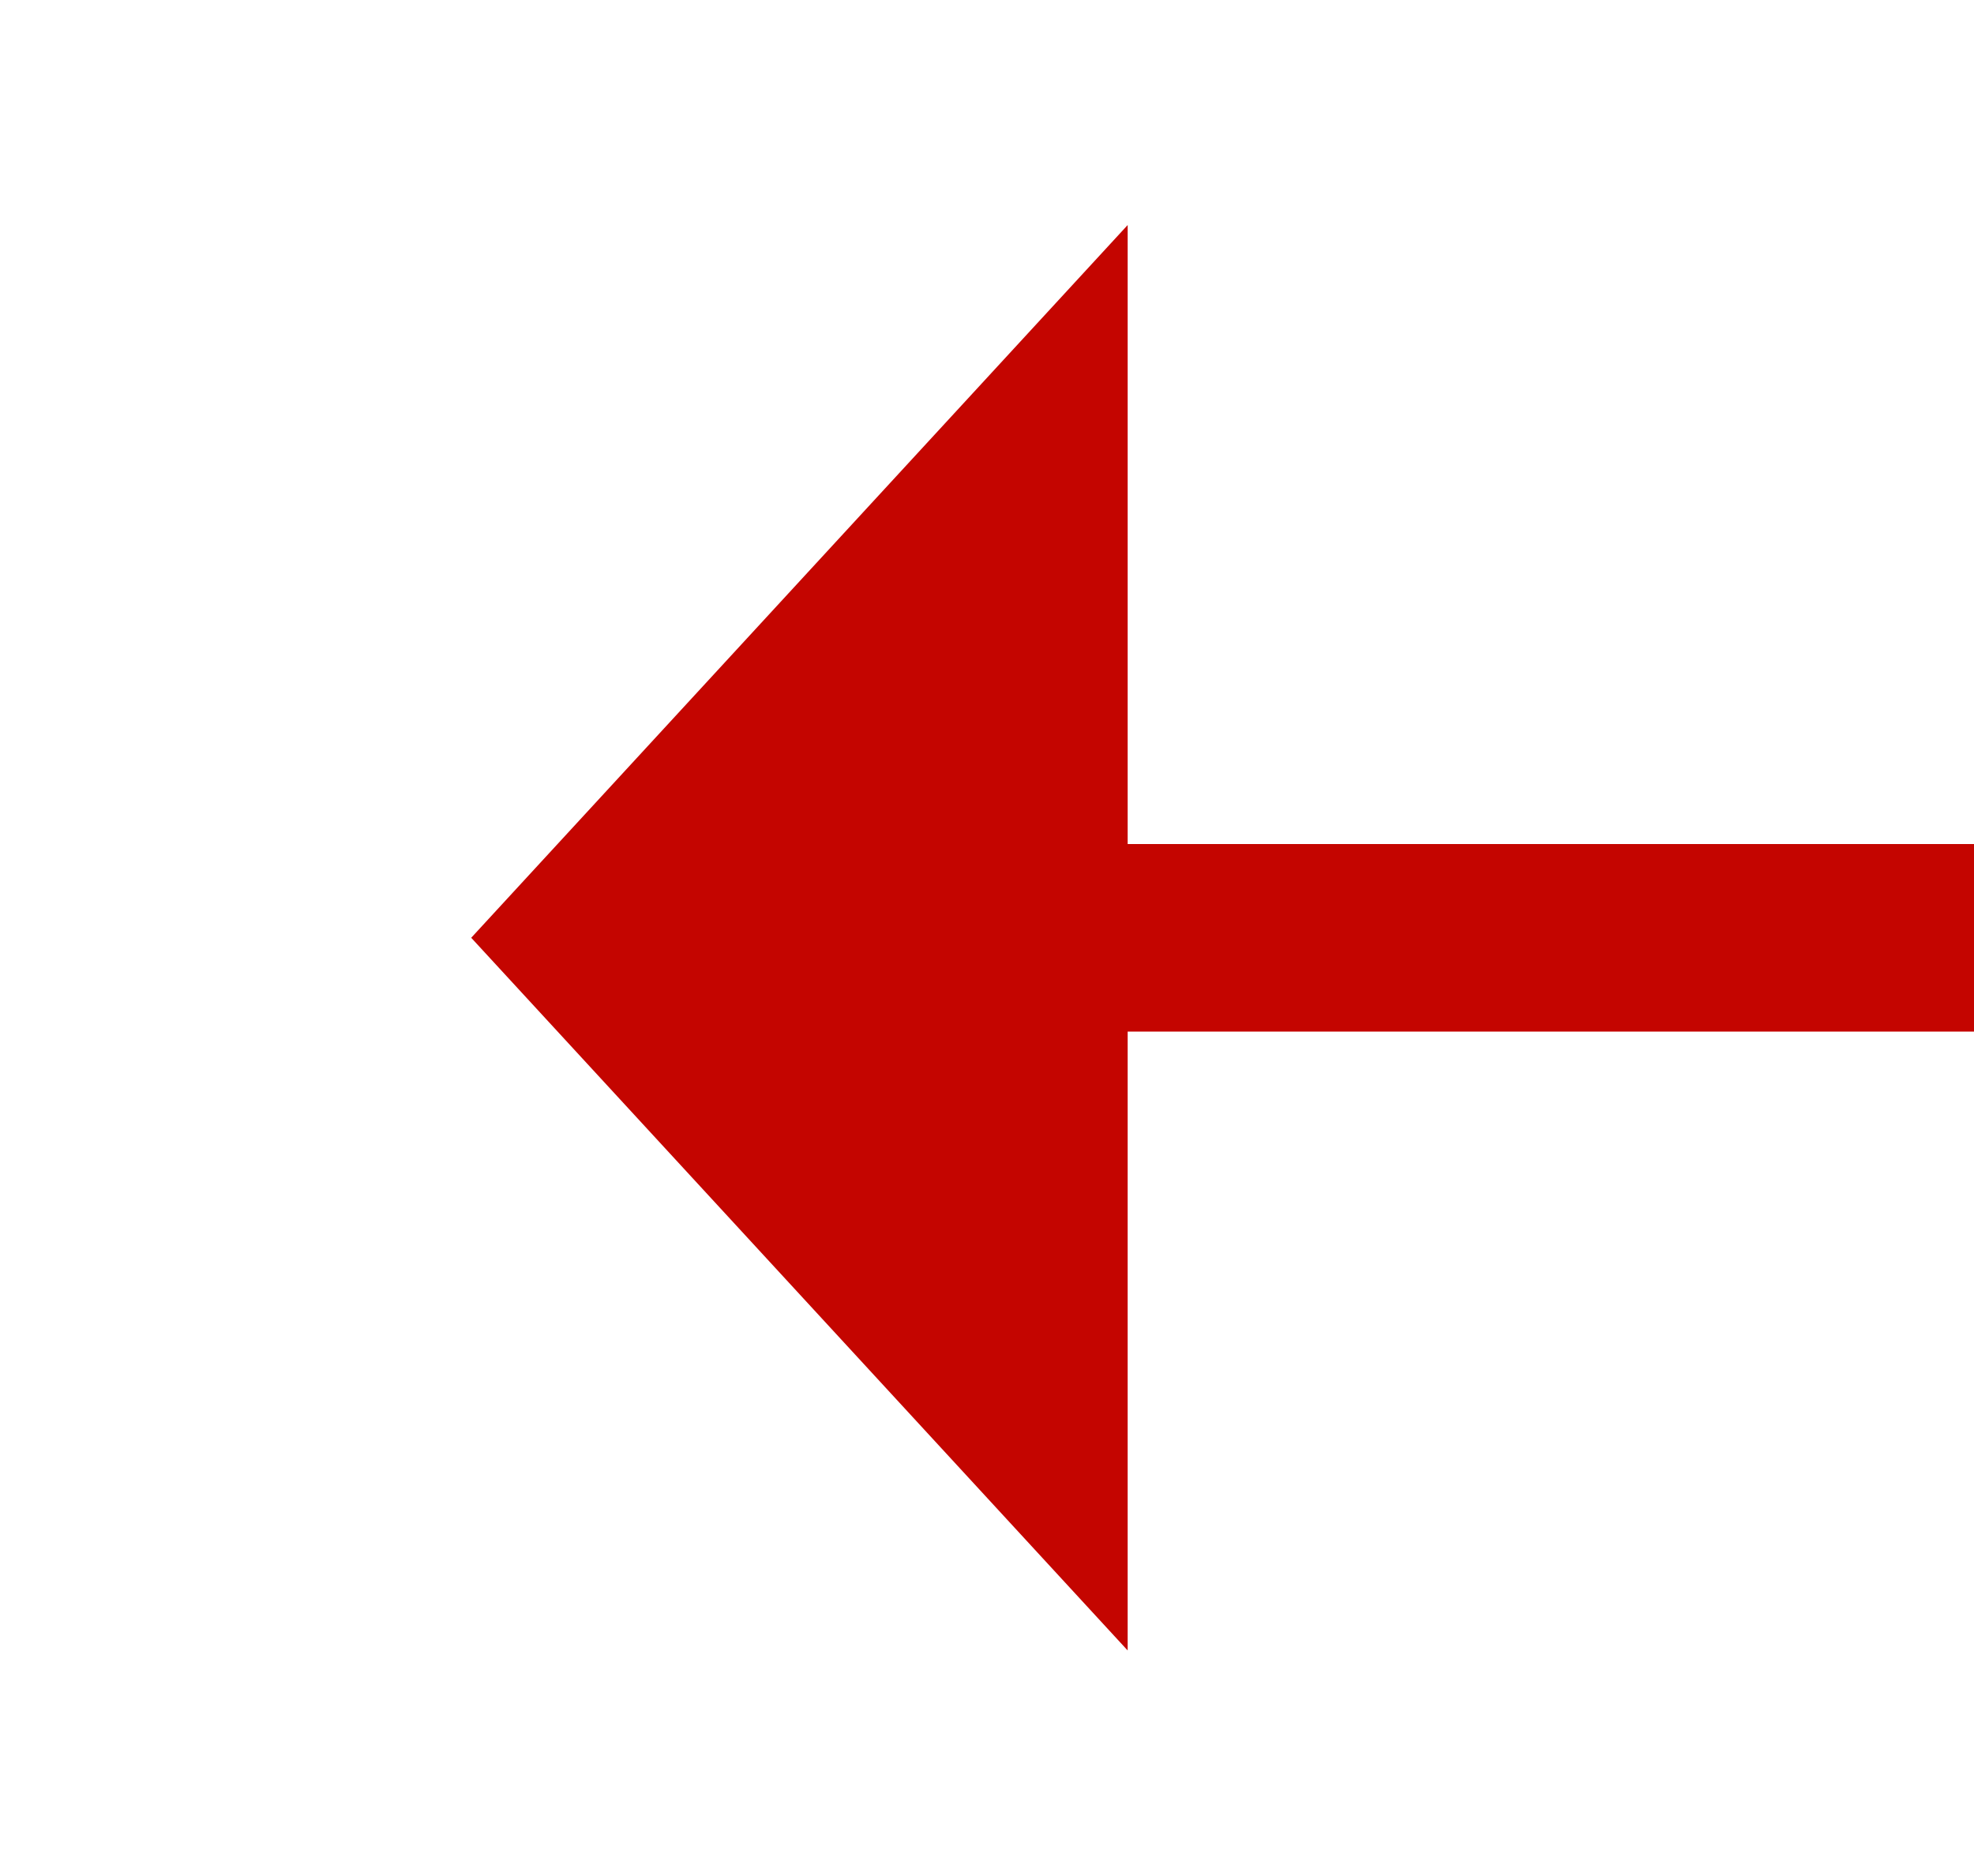
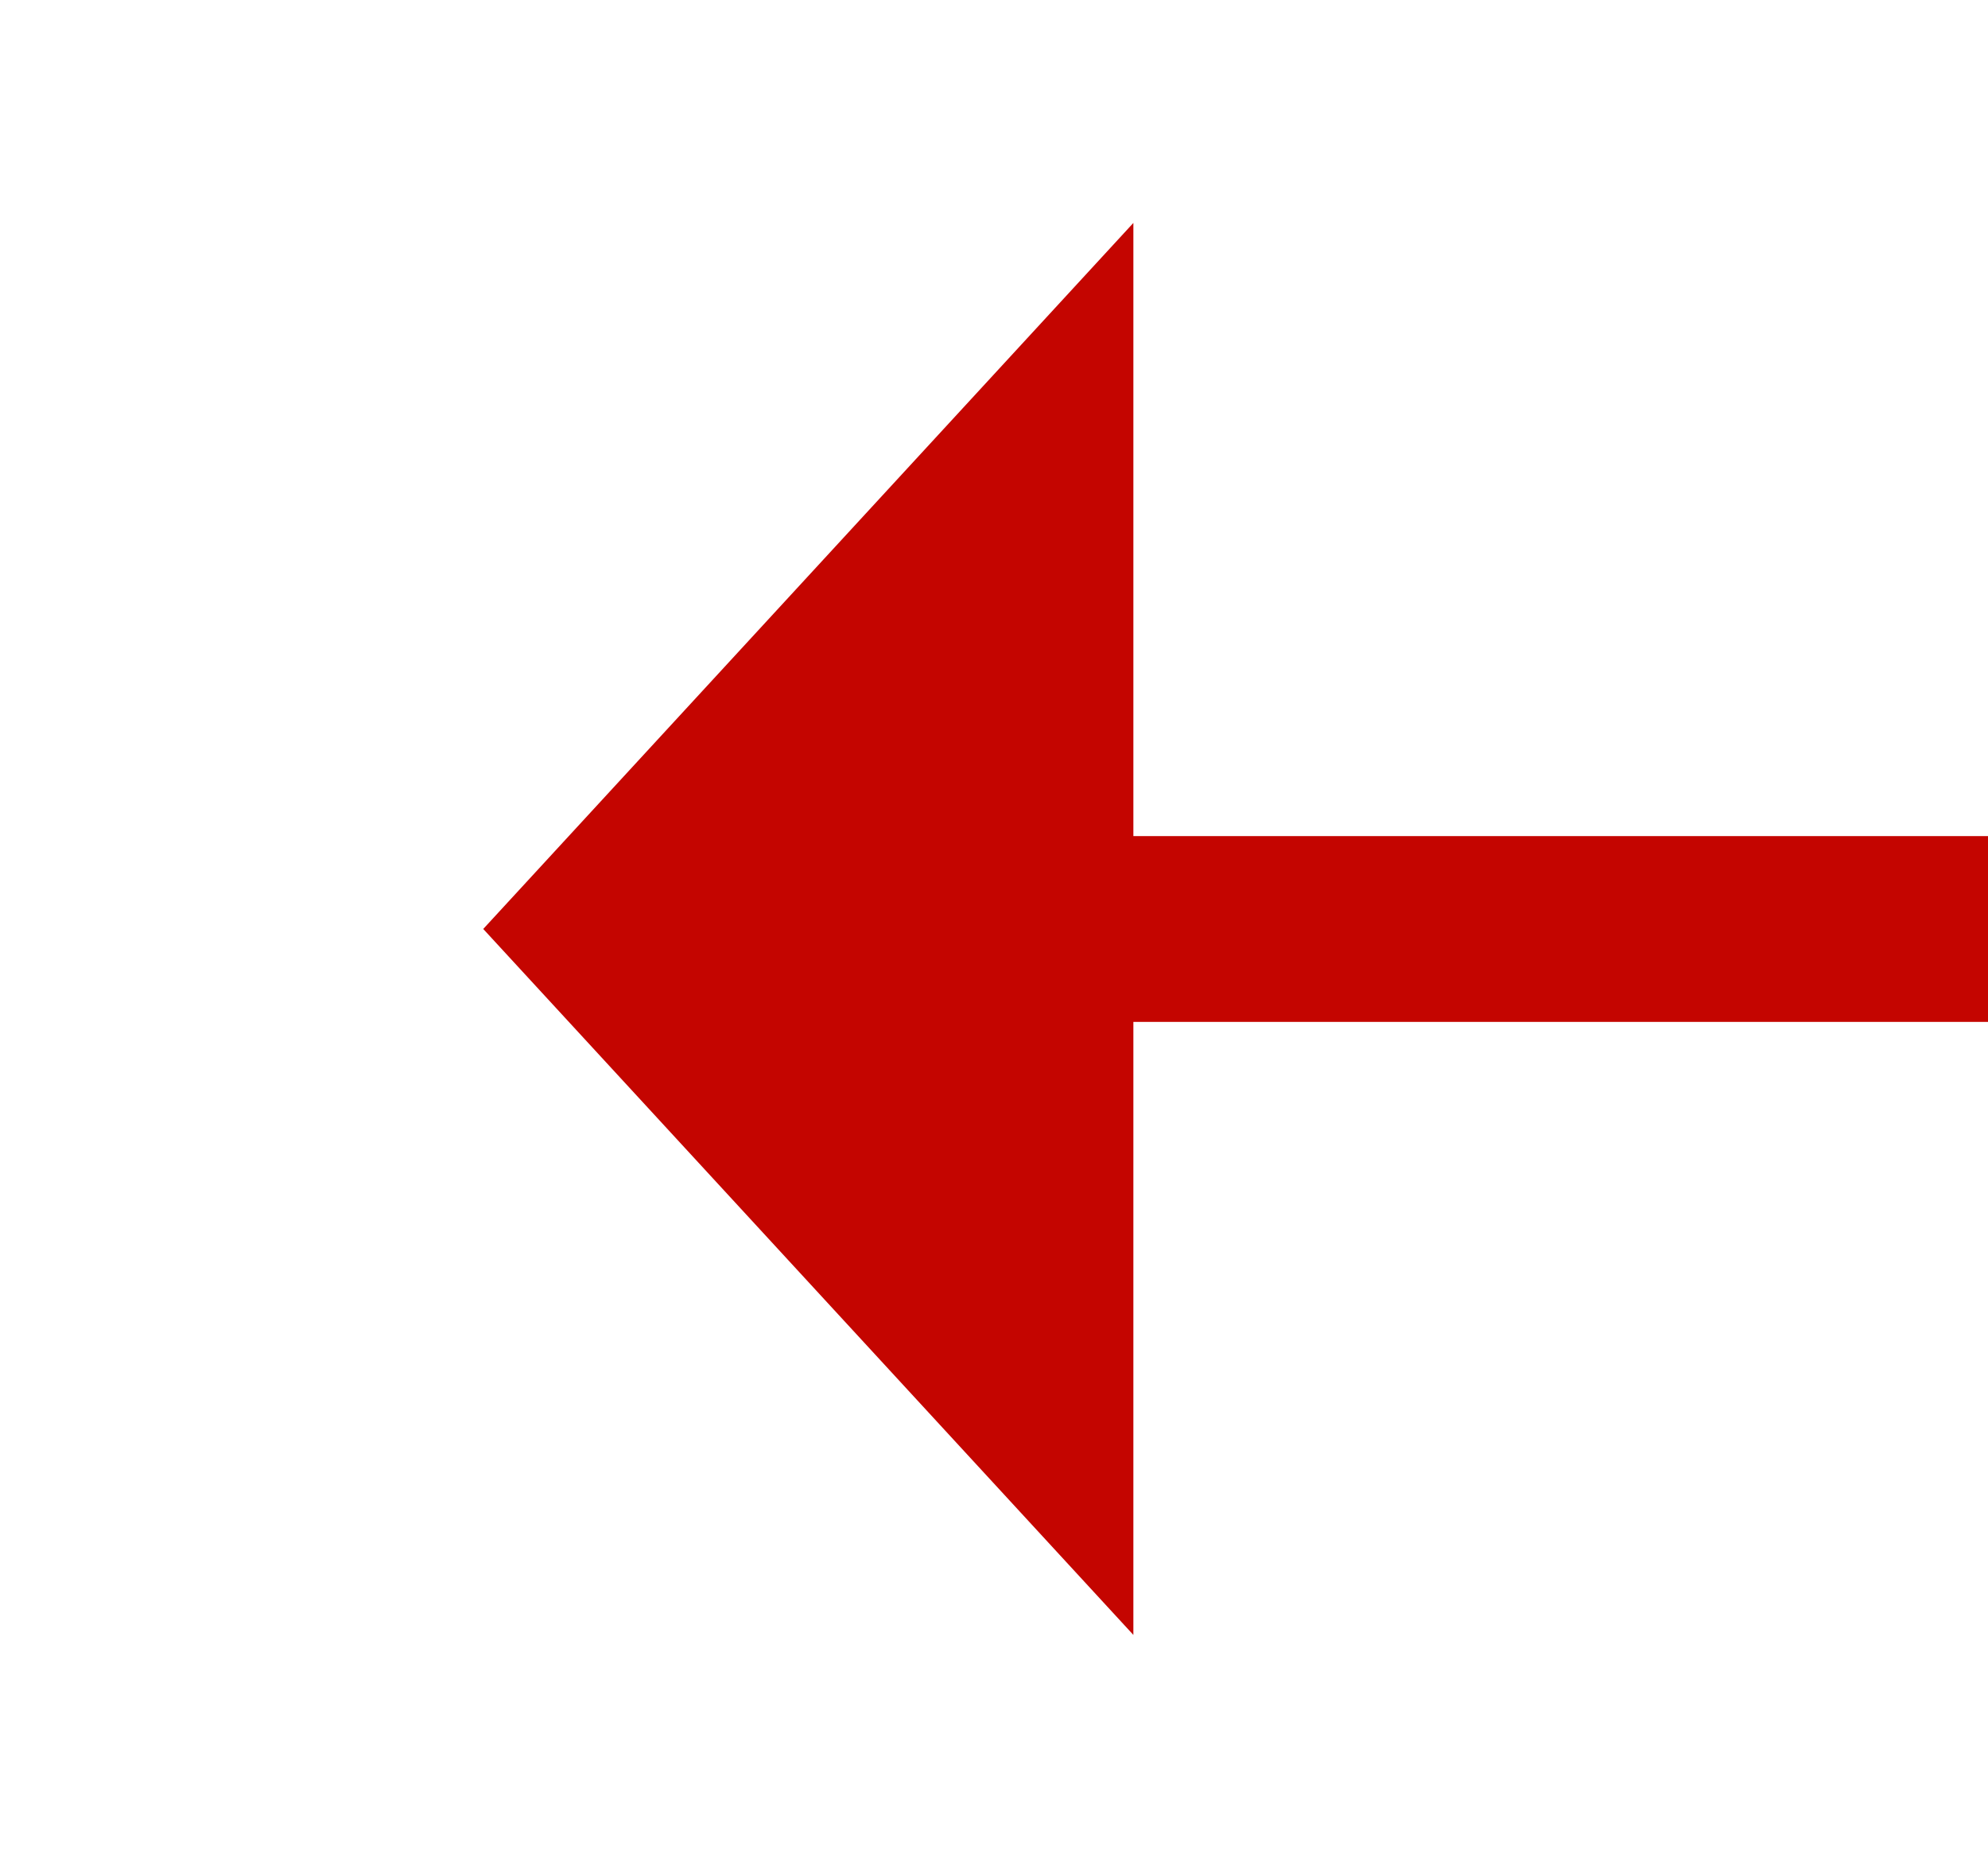
- <svg xmlns="http://www.w3.org/2000/svg" version="1.1" width="21.049px" height="20px" viewBox="117.199 413.493  21.049 20">
-   <g transform="matrix(-0.0502509 -0.9987366 0.9987366 -0.0502509 -288.8162 572.3362 )">
-     <path d="M 127.698 423.992  L 120 577  " stroke-width="2" stroke-dasharray="18,8" stroke="#c40500" fill="none" />
-     <path d="M 135.239 425.373  L 128 418  L 120.058 424.609  L 135.239 425.373  Z " fill-rule="nonzero" fill="#c40500" stroke="none" />
+ <svg xmlns="http://www.w3.org/2000/svg" version="1.1" width="21.405px" height="20px" viewBox="551.867 510.299  21.405 20">
+   <g transform="matrix(-0.6236233 -0.781725 0.781725 -0.6236233 506.6708 1284.545 )">
+     <path d="M 562.258 520.69  L 495 605  " stroke-width="2" stroke-dasharray="18,8" stroke="#c40500" fill="none" />
+     <path d="M 567.576 526.212  L 566 516  L 555.694 516.733  L 567.576 526.212  Z " fill-rule="nonzero" fill="#c40500" stroke="none" />
  </g>
</svg>
